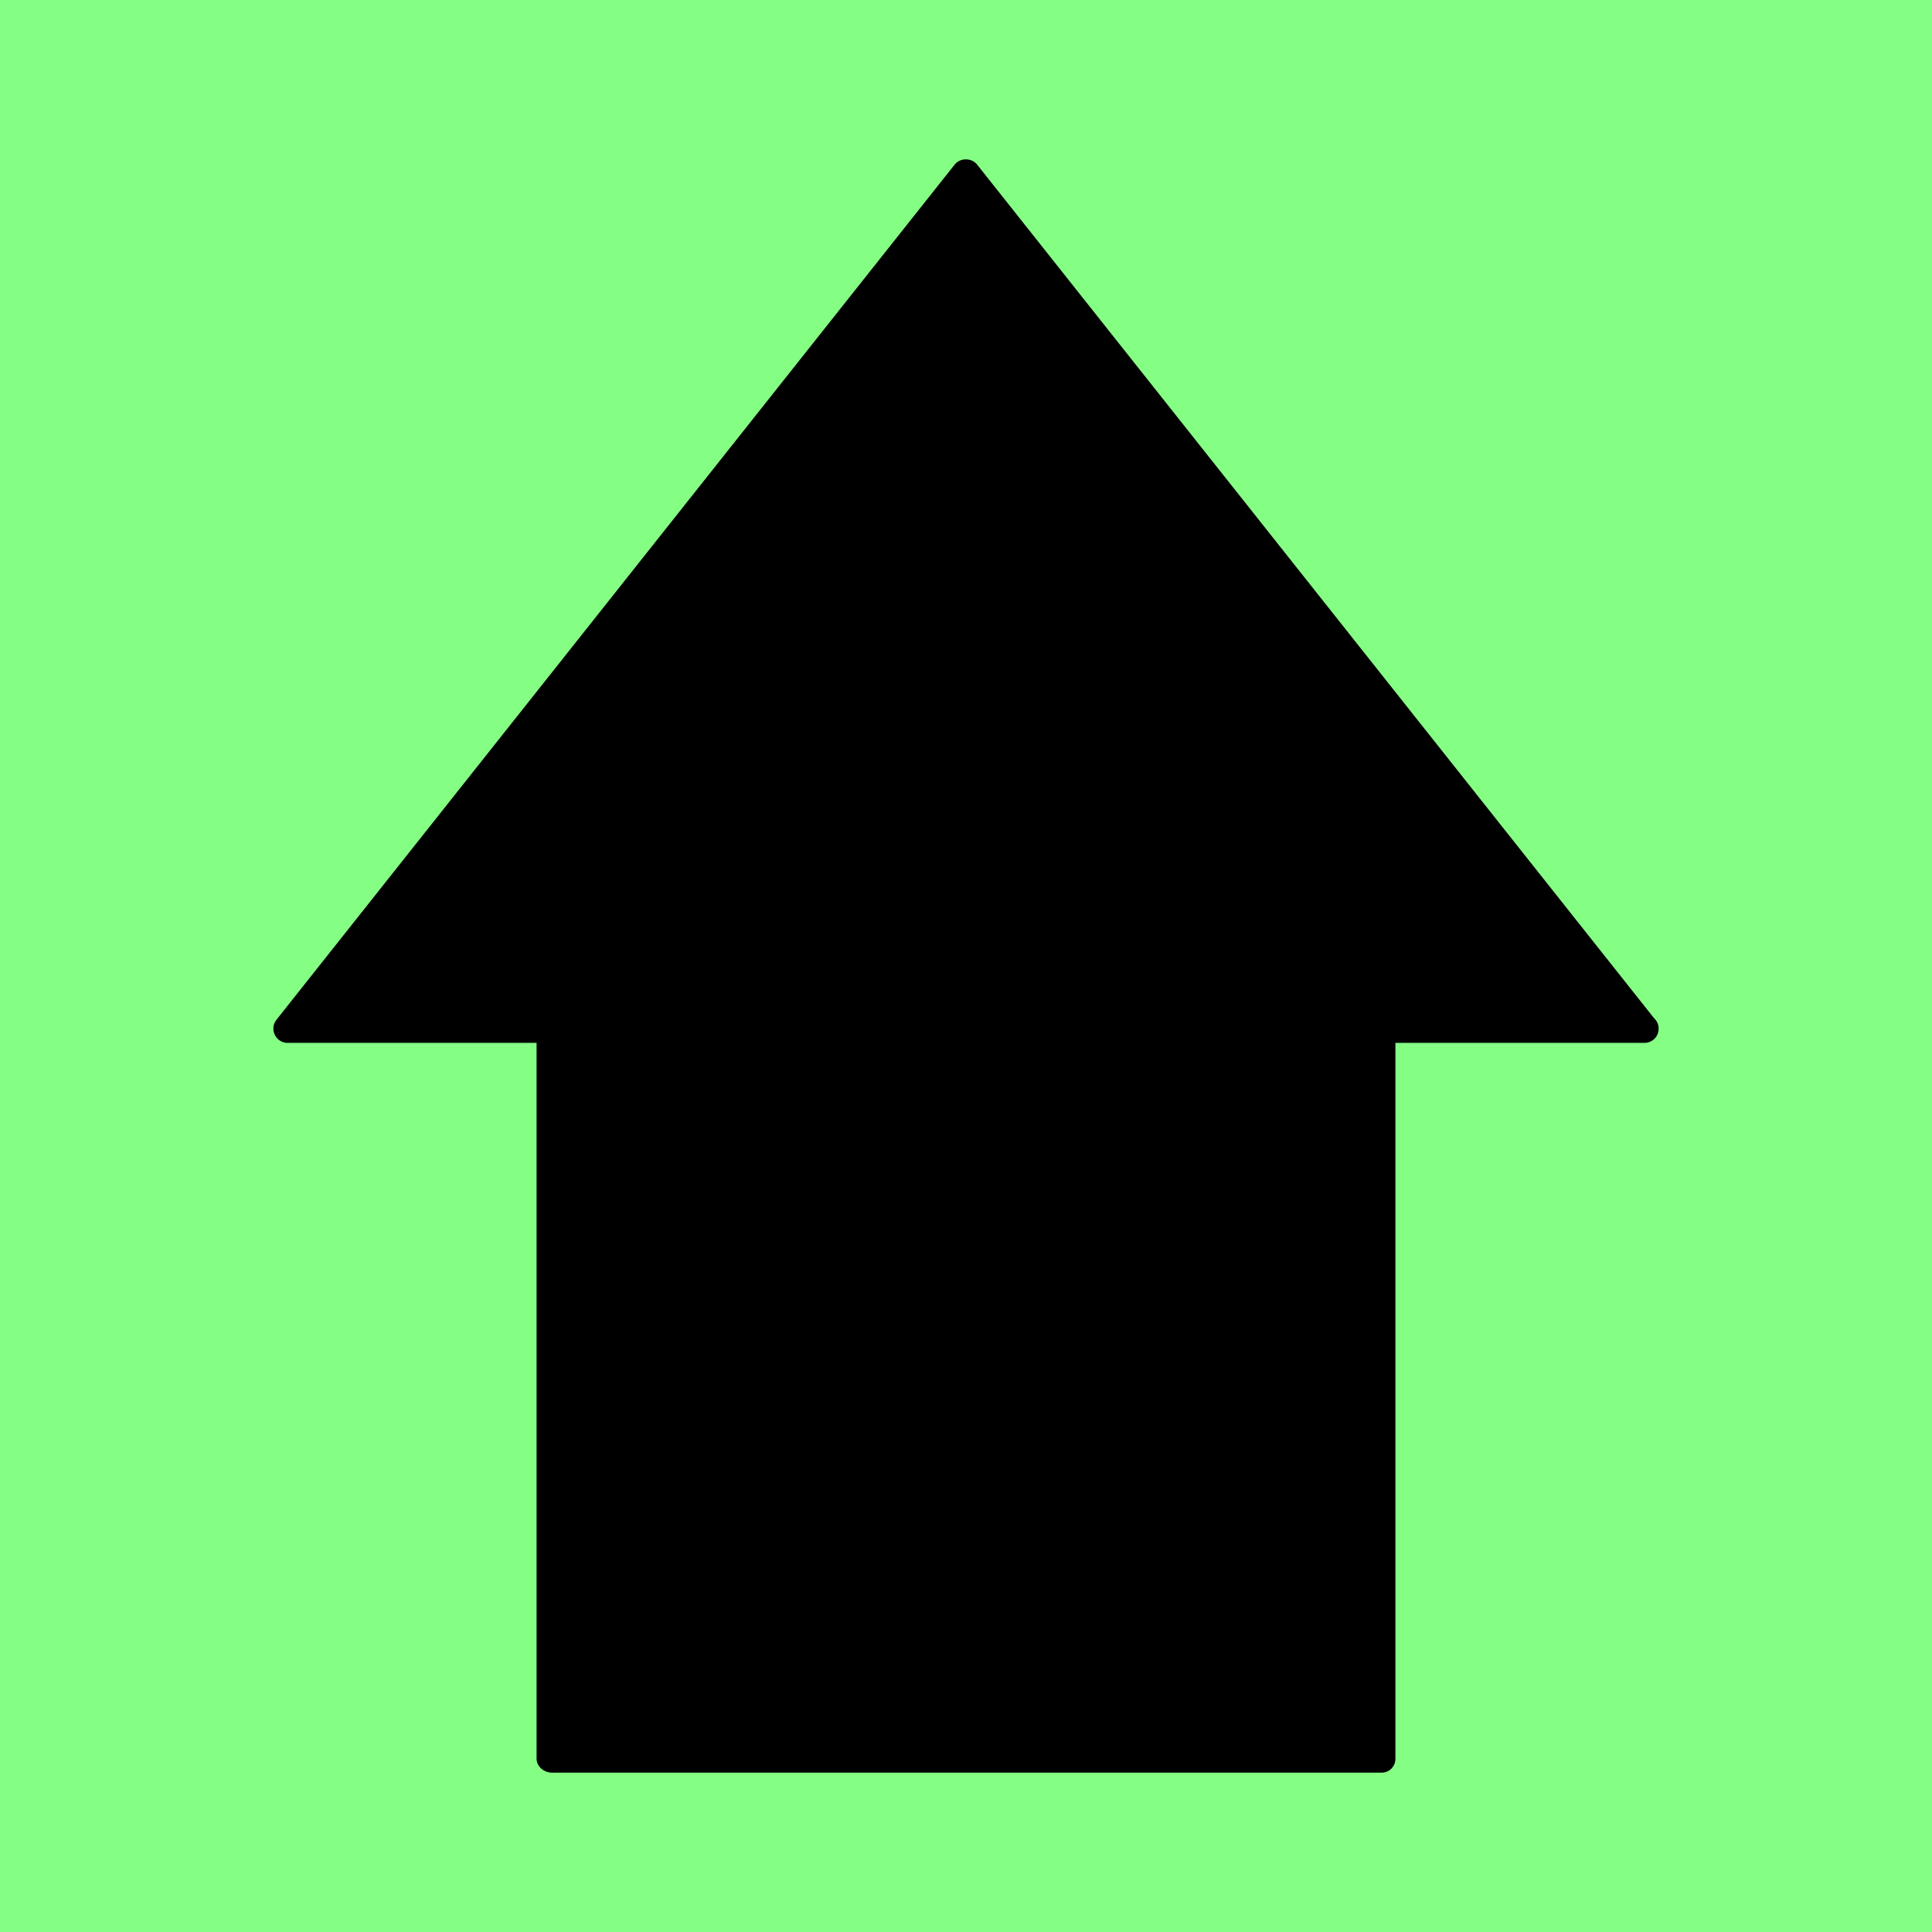
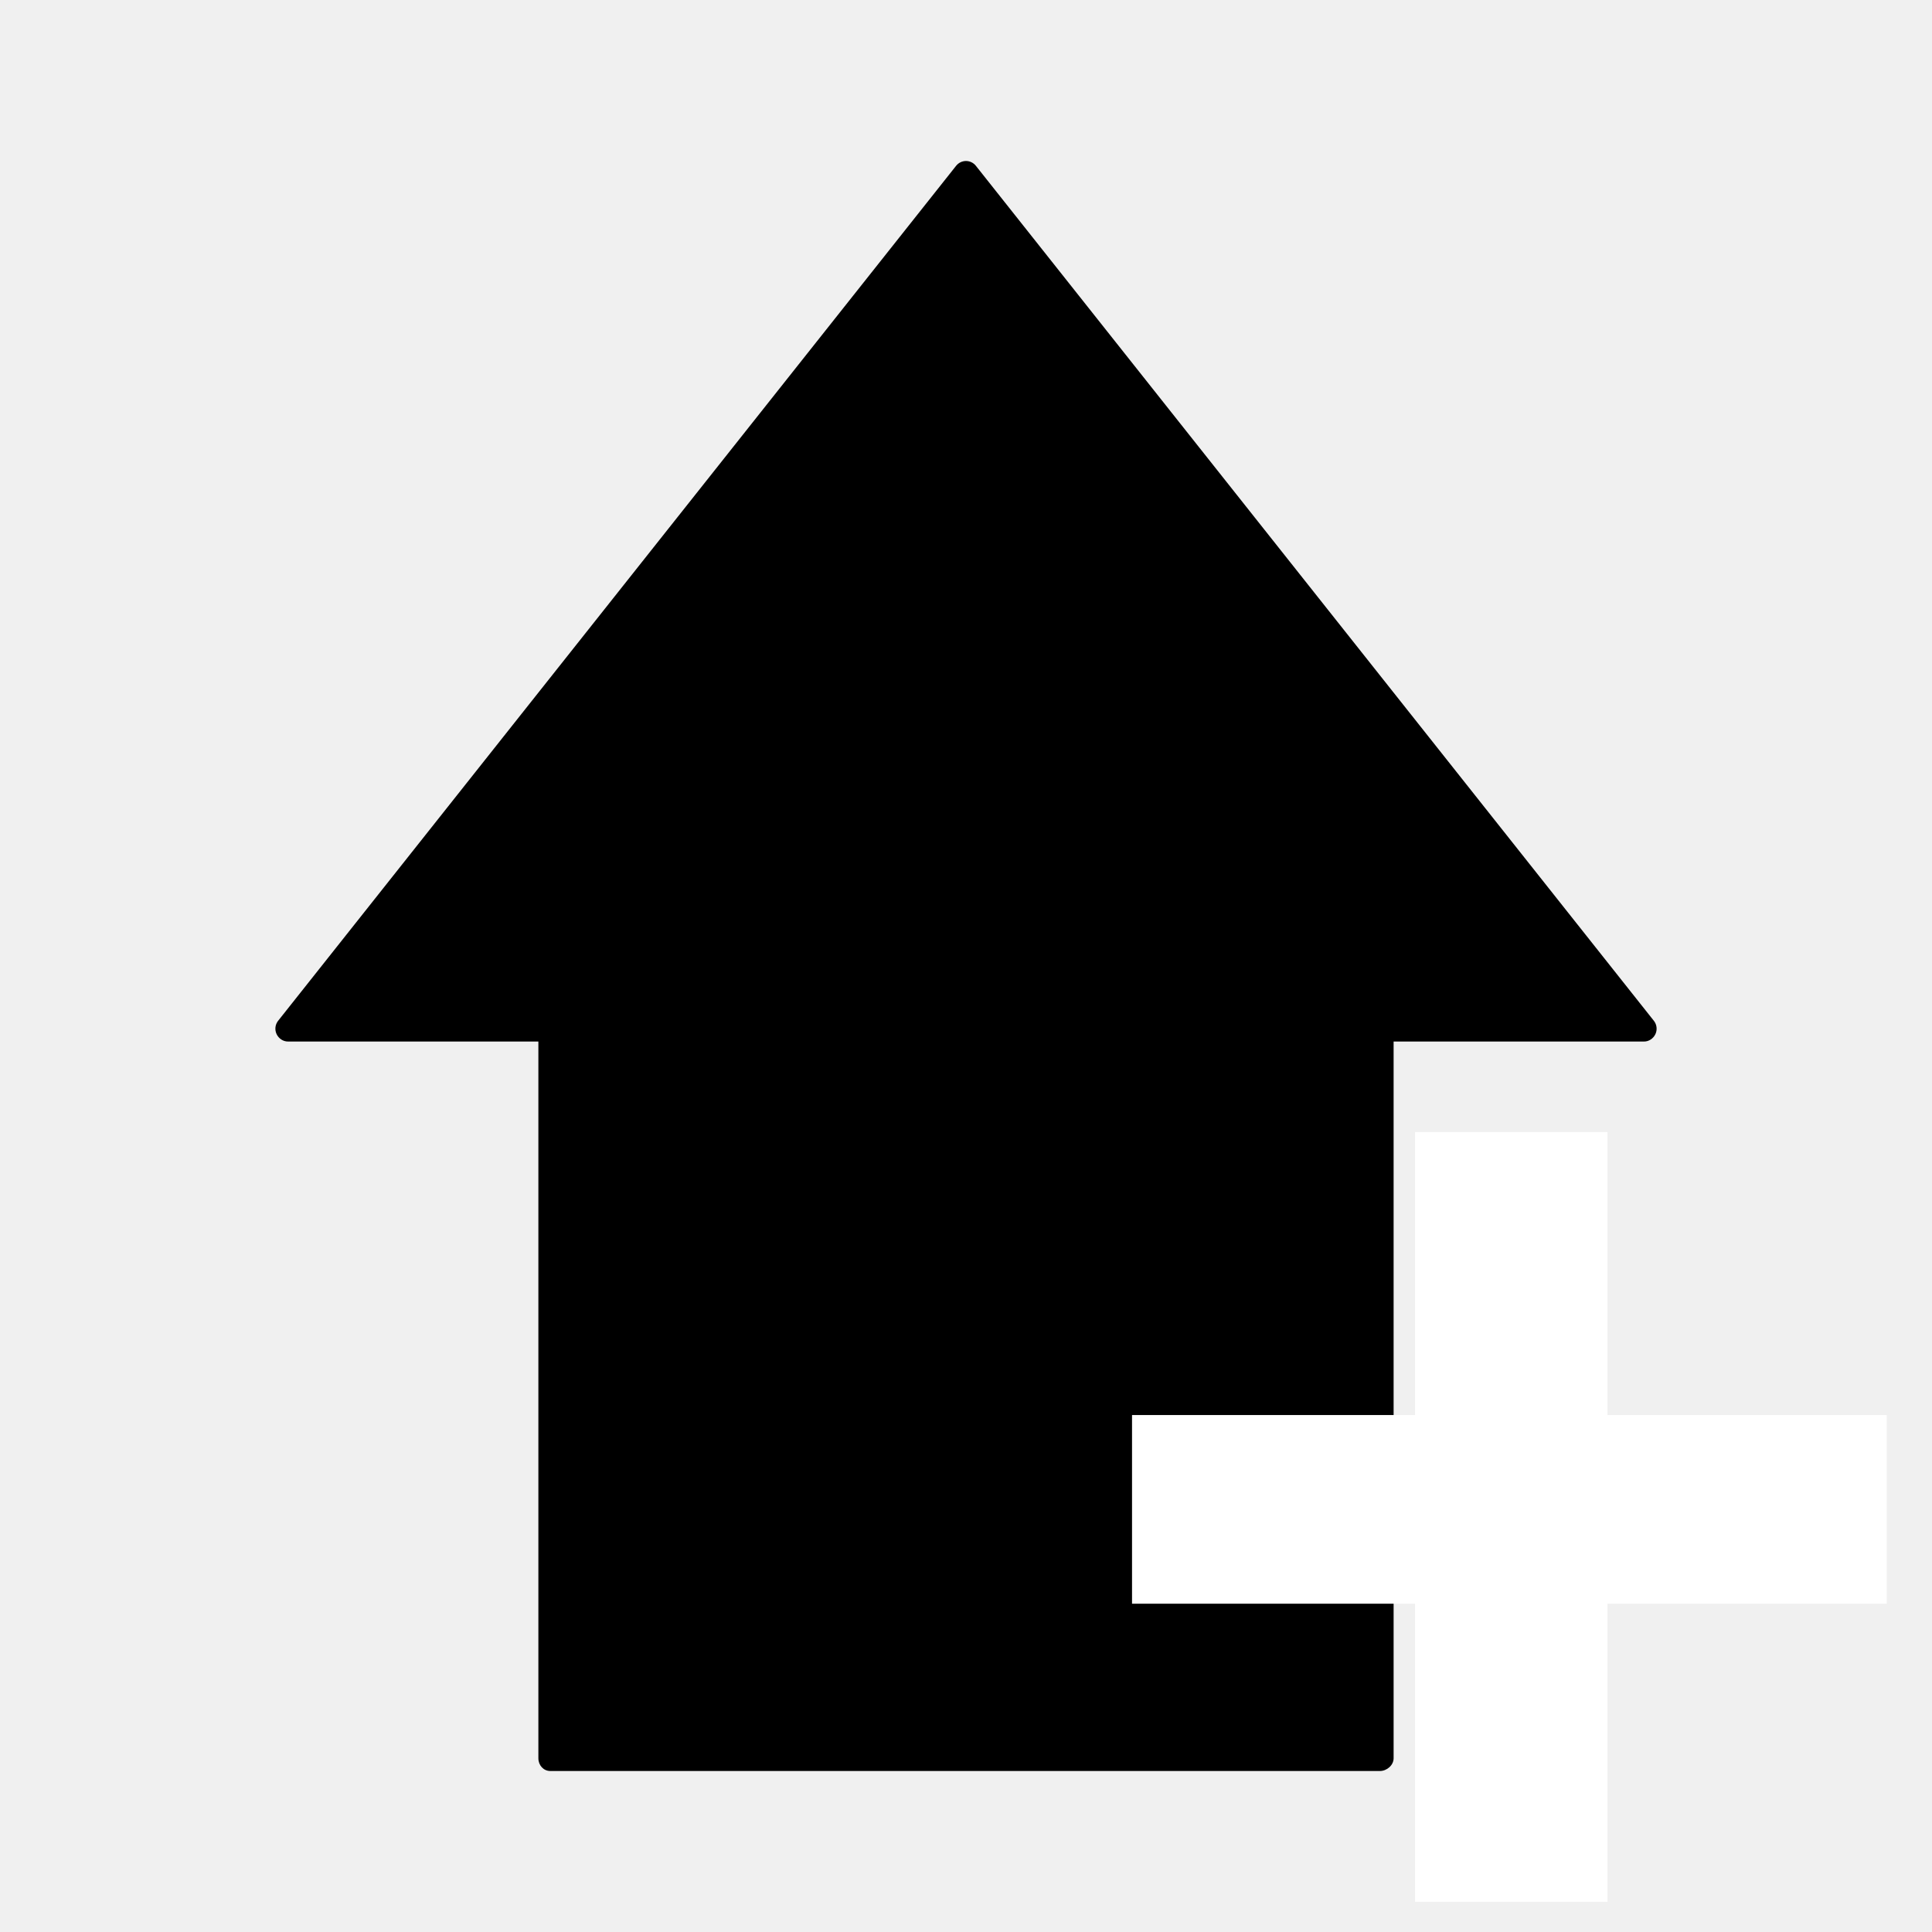
- <svg xmlns="http://www.w3.org/2000/svg" fill="#000000" height="256px" width="256px" version="1.1" id="Layer_1" viewBox="-49.2 -49.2 590.40 590.40" xml:space="preserve" stroke="#000000">
-   <g id="SVGRepo_bgCarrier" stroke-width="0" transform="translate(0,0), scale(1)">
-     <rect x="-49.2" y="-49.2" width="590.40" height="590.40" rx="0" fill="#84ff84" strokewidth="0" />
-   </g>
-   <g id="SVGRepo_tracerCarrier" stroke-linecap="round" stroke-linejoin="round" />
-   <g id="SVGRepo_iconCarrier">
-     <g>
-       <g>
-         <path d="M455.86,262.249L248.976,1.377c-1.46-1.836-4.56-1.836-6.024,0L35.668,262.749c-0.916,1.156-1.084,2.744-0.444,4.072 c0.64,1.324,1.984,2.176,3.456,2.176h76.592v219.22c0,2.124,2.028,3.784,4.148,3.784h253.604c2.124,0,3.7-1.66,3.7-3.784v-219.22 h76.512h0.04c2.22,0,3.884-1.716,3.884-3.856C457.16,263.993,456.66,262.957,455.86,262.249z" />
+ <svg xmlns="http://www.w3.org/2000/svg" fill="#000000" height="256px" width="256px" version="1.1" id="Layer_1" viewBox="-49.2 -49.2 590.40 590.40" xml:space="preserve">
+   <defs id="defs2" />
+   <g id="SVGRepo_iconCarrier" style="display:inline" transform="matrix(1,0,0,-1,0,492)">
+     <g id="g2">
+       <g id="g1">
+         <path d="m 456.662,225.152 c -0.644,-1.332 -1.988,-2.236 -3.46,-2.236 H 376.674 V 3.892 C 376.674,1.768 374.61,0 372.49,0 H 118.982 c -2.12,0 -3.66,1.764 -3.66,3.892 V 222.92 H 38.794 c -1.472,0 -2.816,0.904 -3.456,2.236 -0.644,1.328 -0.468,2.94 0.448,4.092 l 207.196,261.288 c 0.732,0.916 1.84,1.464 3.012,1.464 1.172,0 2.28,-0.536 3.012,-1.452 l 207.204,-261.3 c 0.92,-1.156 1.096,-2.768 0.452,-4.096 z" id="path1" />
      </g>
    </g>
  </g>
+   <g id="g3" transform="translate(345.9375,432.4219)">
+     <rect style="fill:#ffffff;fill-opacity:1;stroke-width:201.178;stroke-linejoin:round" id="rect2" width="58.809" height="235.238" x="37.284" y="-135.684" />
+     <rect style="fill:#ffffff;fill-opacity:1;stroke-width:197.233;stroke-linejoin:round" id="rect2-6" width="230.625" height="57.656" x="-49.2" y="-49.2" />
+   </g>
</svg>
